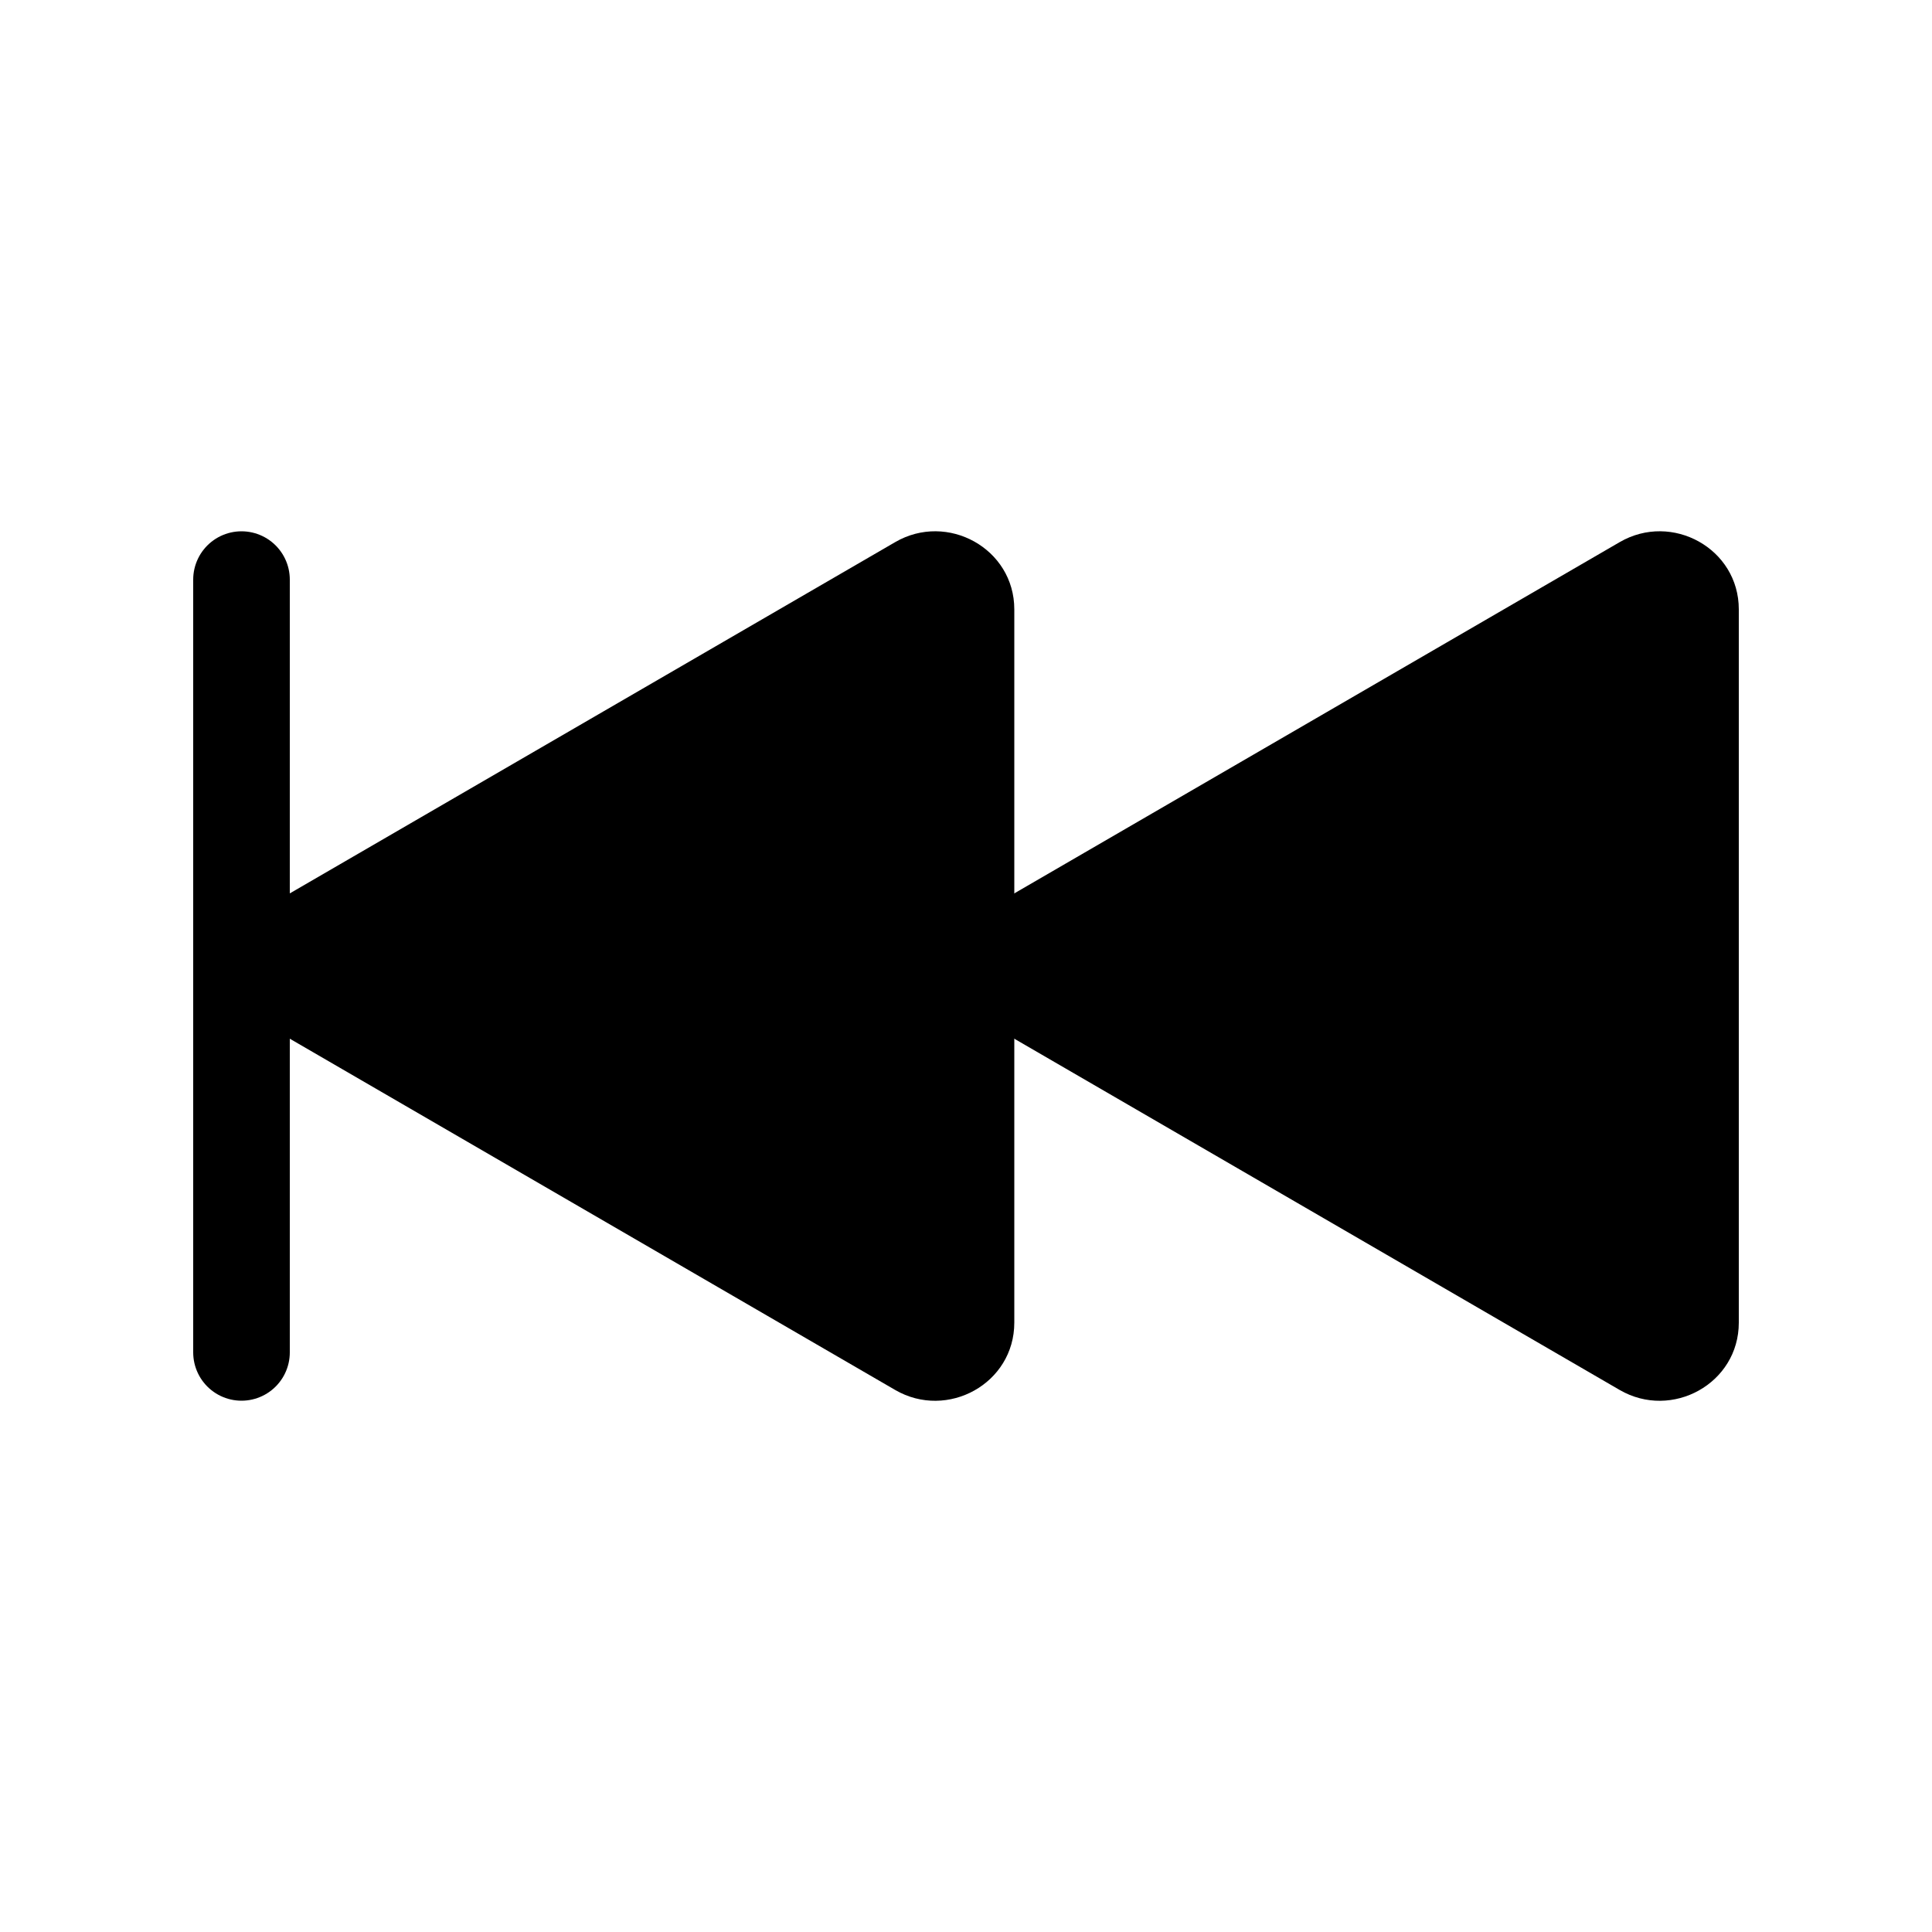
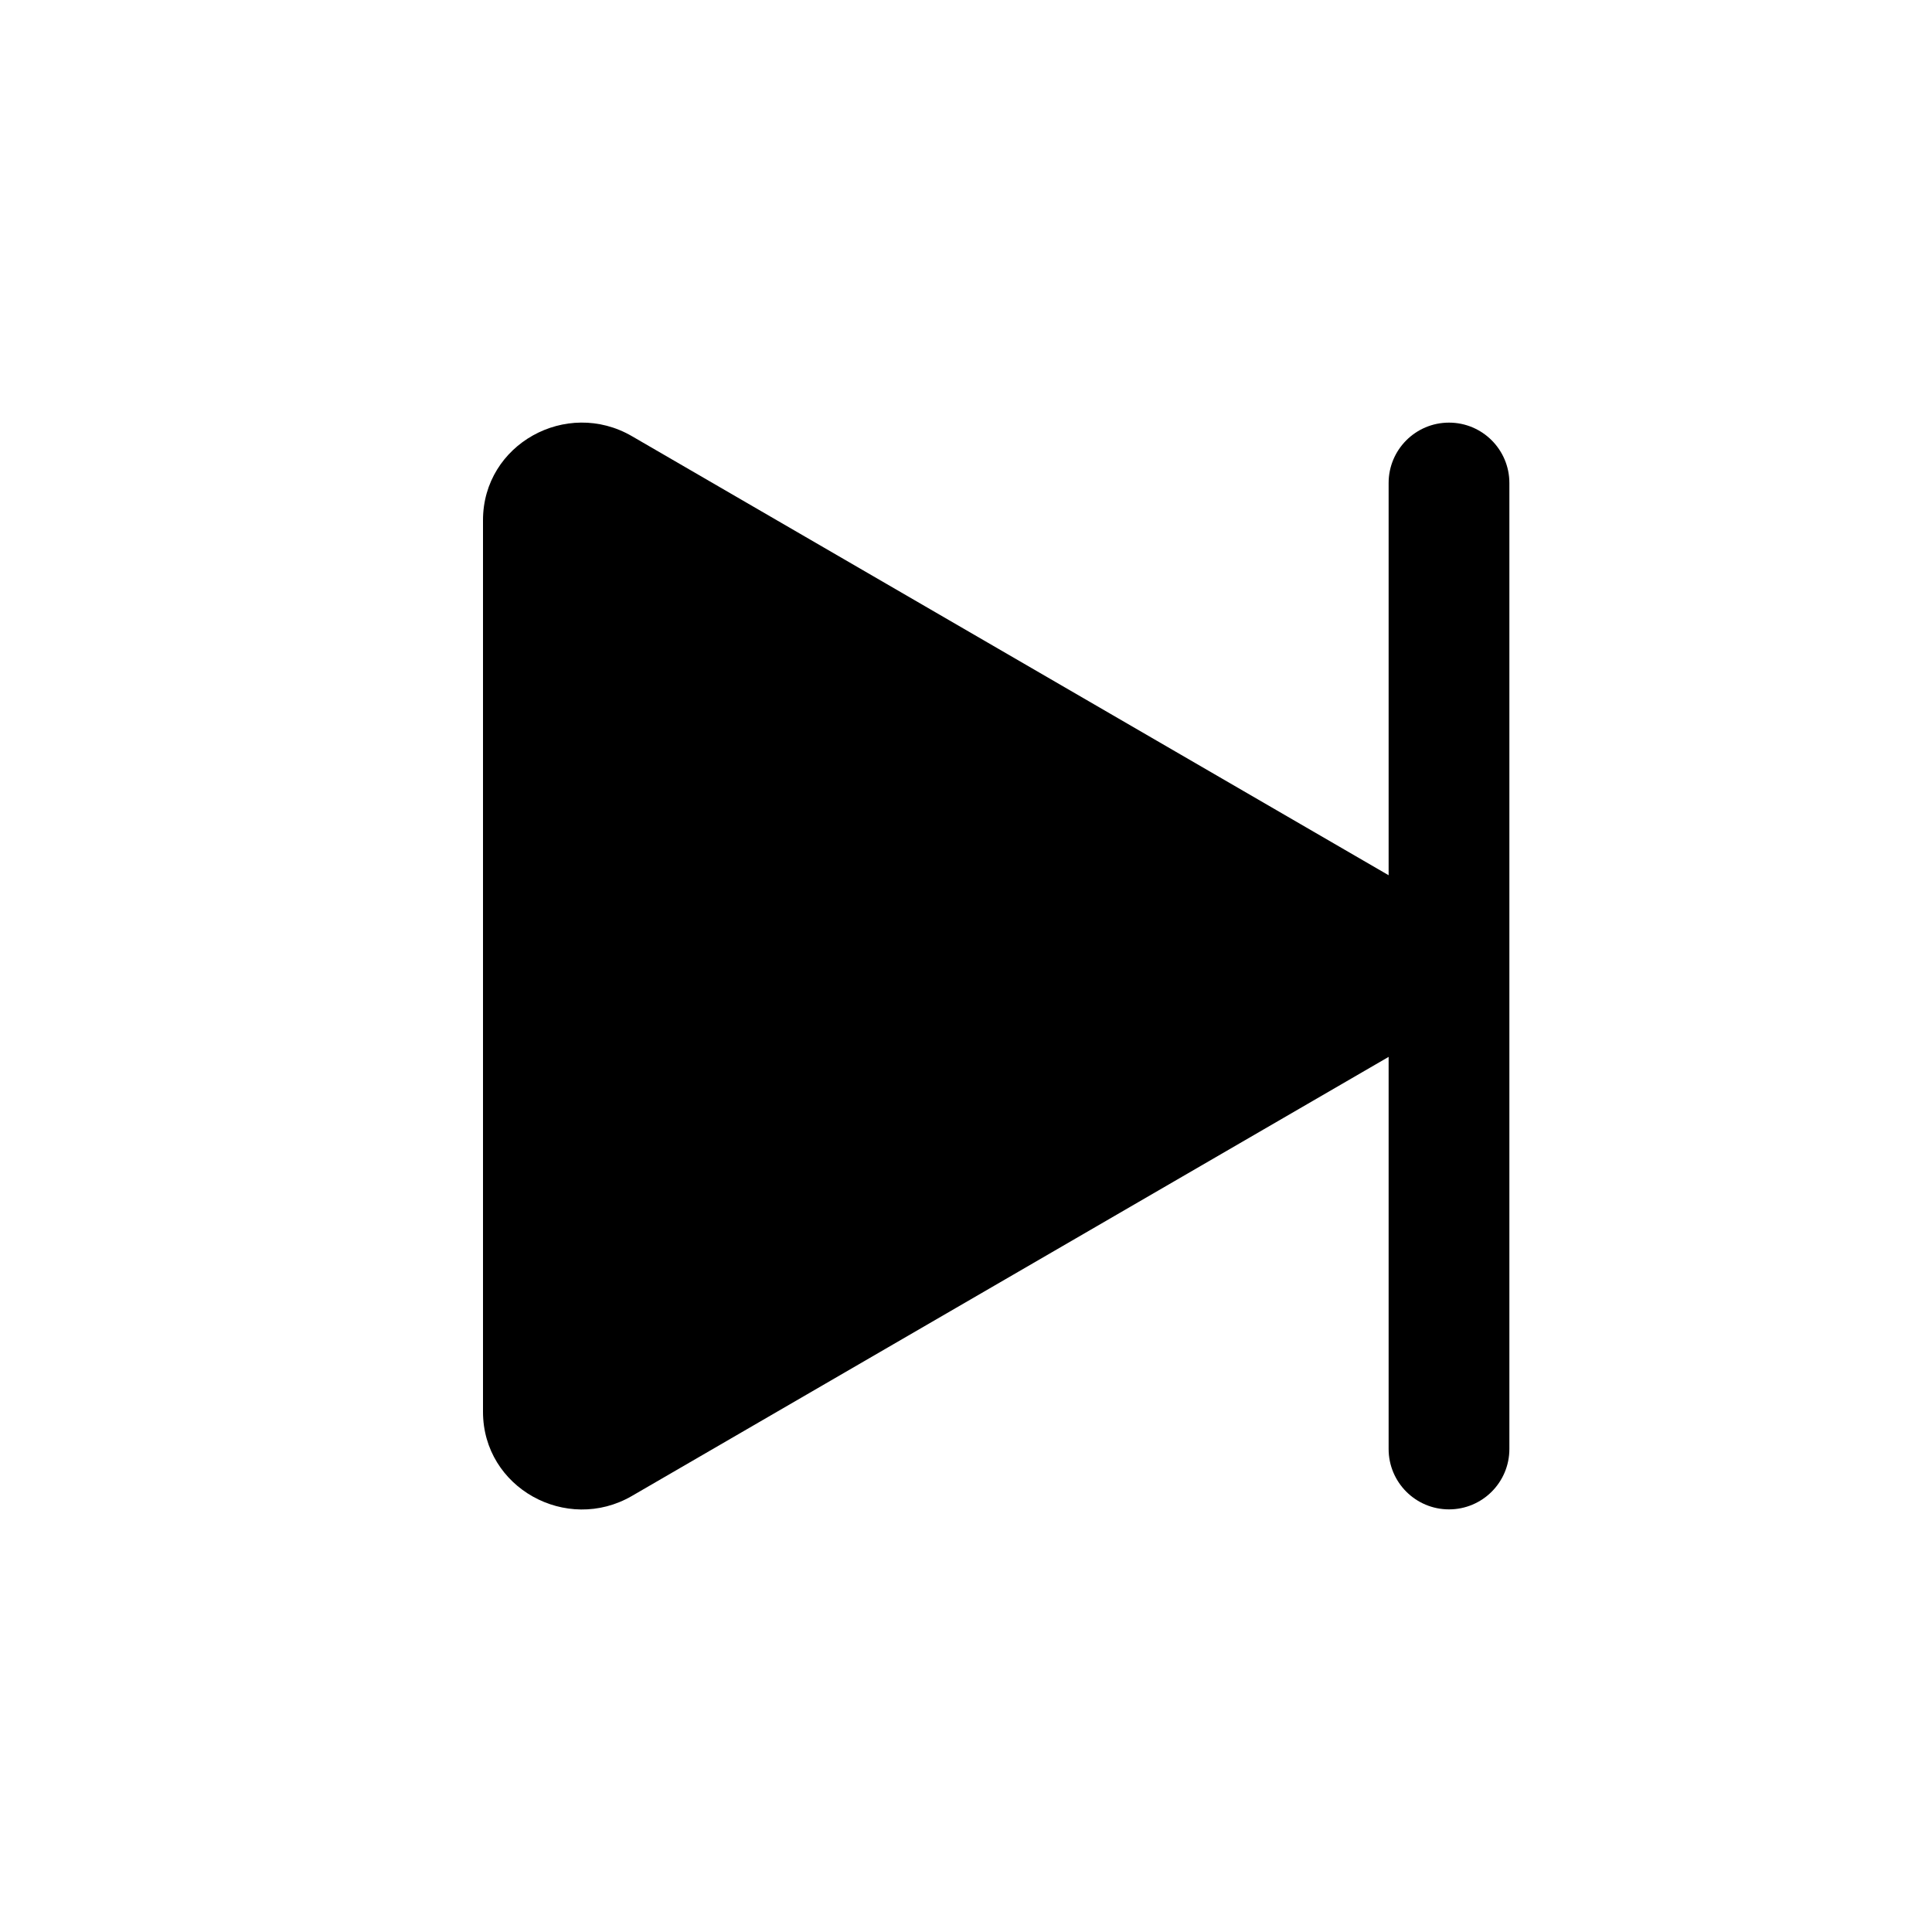
- <svg xmlns="http://www.w3.org/2000/svg" class="bi bi-skip-end-fill" width="1em" height="1em" viewBox="0 0 20 20" fill="currentColor">
-   <path stroke="#000" stroke-linecap="round" d="M2.5 6v8" />
-   <path d="M2.904 10.697l6.363 3.692c.54.313 1.233-.066 1.233-.697V6.308c0-.63-.693-1.01-1.233-.696L2.904 9.304a.802.802 0 000 1.393z" />
-   <path d="M10.404 10.697l6.363 3.692c.54.313 1.233-.066 1.233-.697V6.308c0-.63-.692-1.01-1.233-.696l-6.363 3.692a.802.802 0 000 1.393z" />
+ <svg xmlns="http://www.w3.org/2000/svg" class="bi bi-skip-end-fill" width="1em" height="1em" viewBox="0 0 16 16" fill="currentColor">
+   <path fill-rule="evenodd" d="M12 3.5a.5.5 0 0 1 .5.5v8a.5.5 0 0 1-1 0V4a.5.5 0 0 1 .5-.5z" clip-rule="evenodd" />
+   <path d="M11.596 8.697l-6.363 3.692c-.54.313-1.233-.066-1.233-.697V4.308c0-.63.692-1.01 1.233-.696l6.363 3.692a.802.802 0 0 1 0 1.393z" />
</svg>
